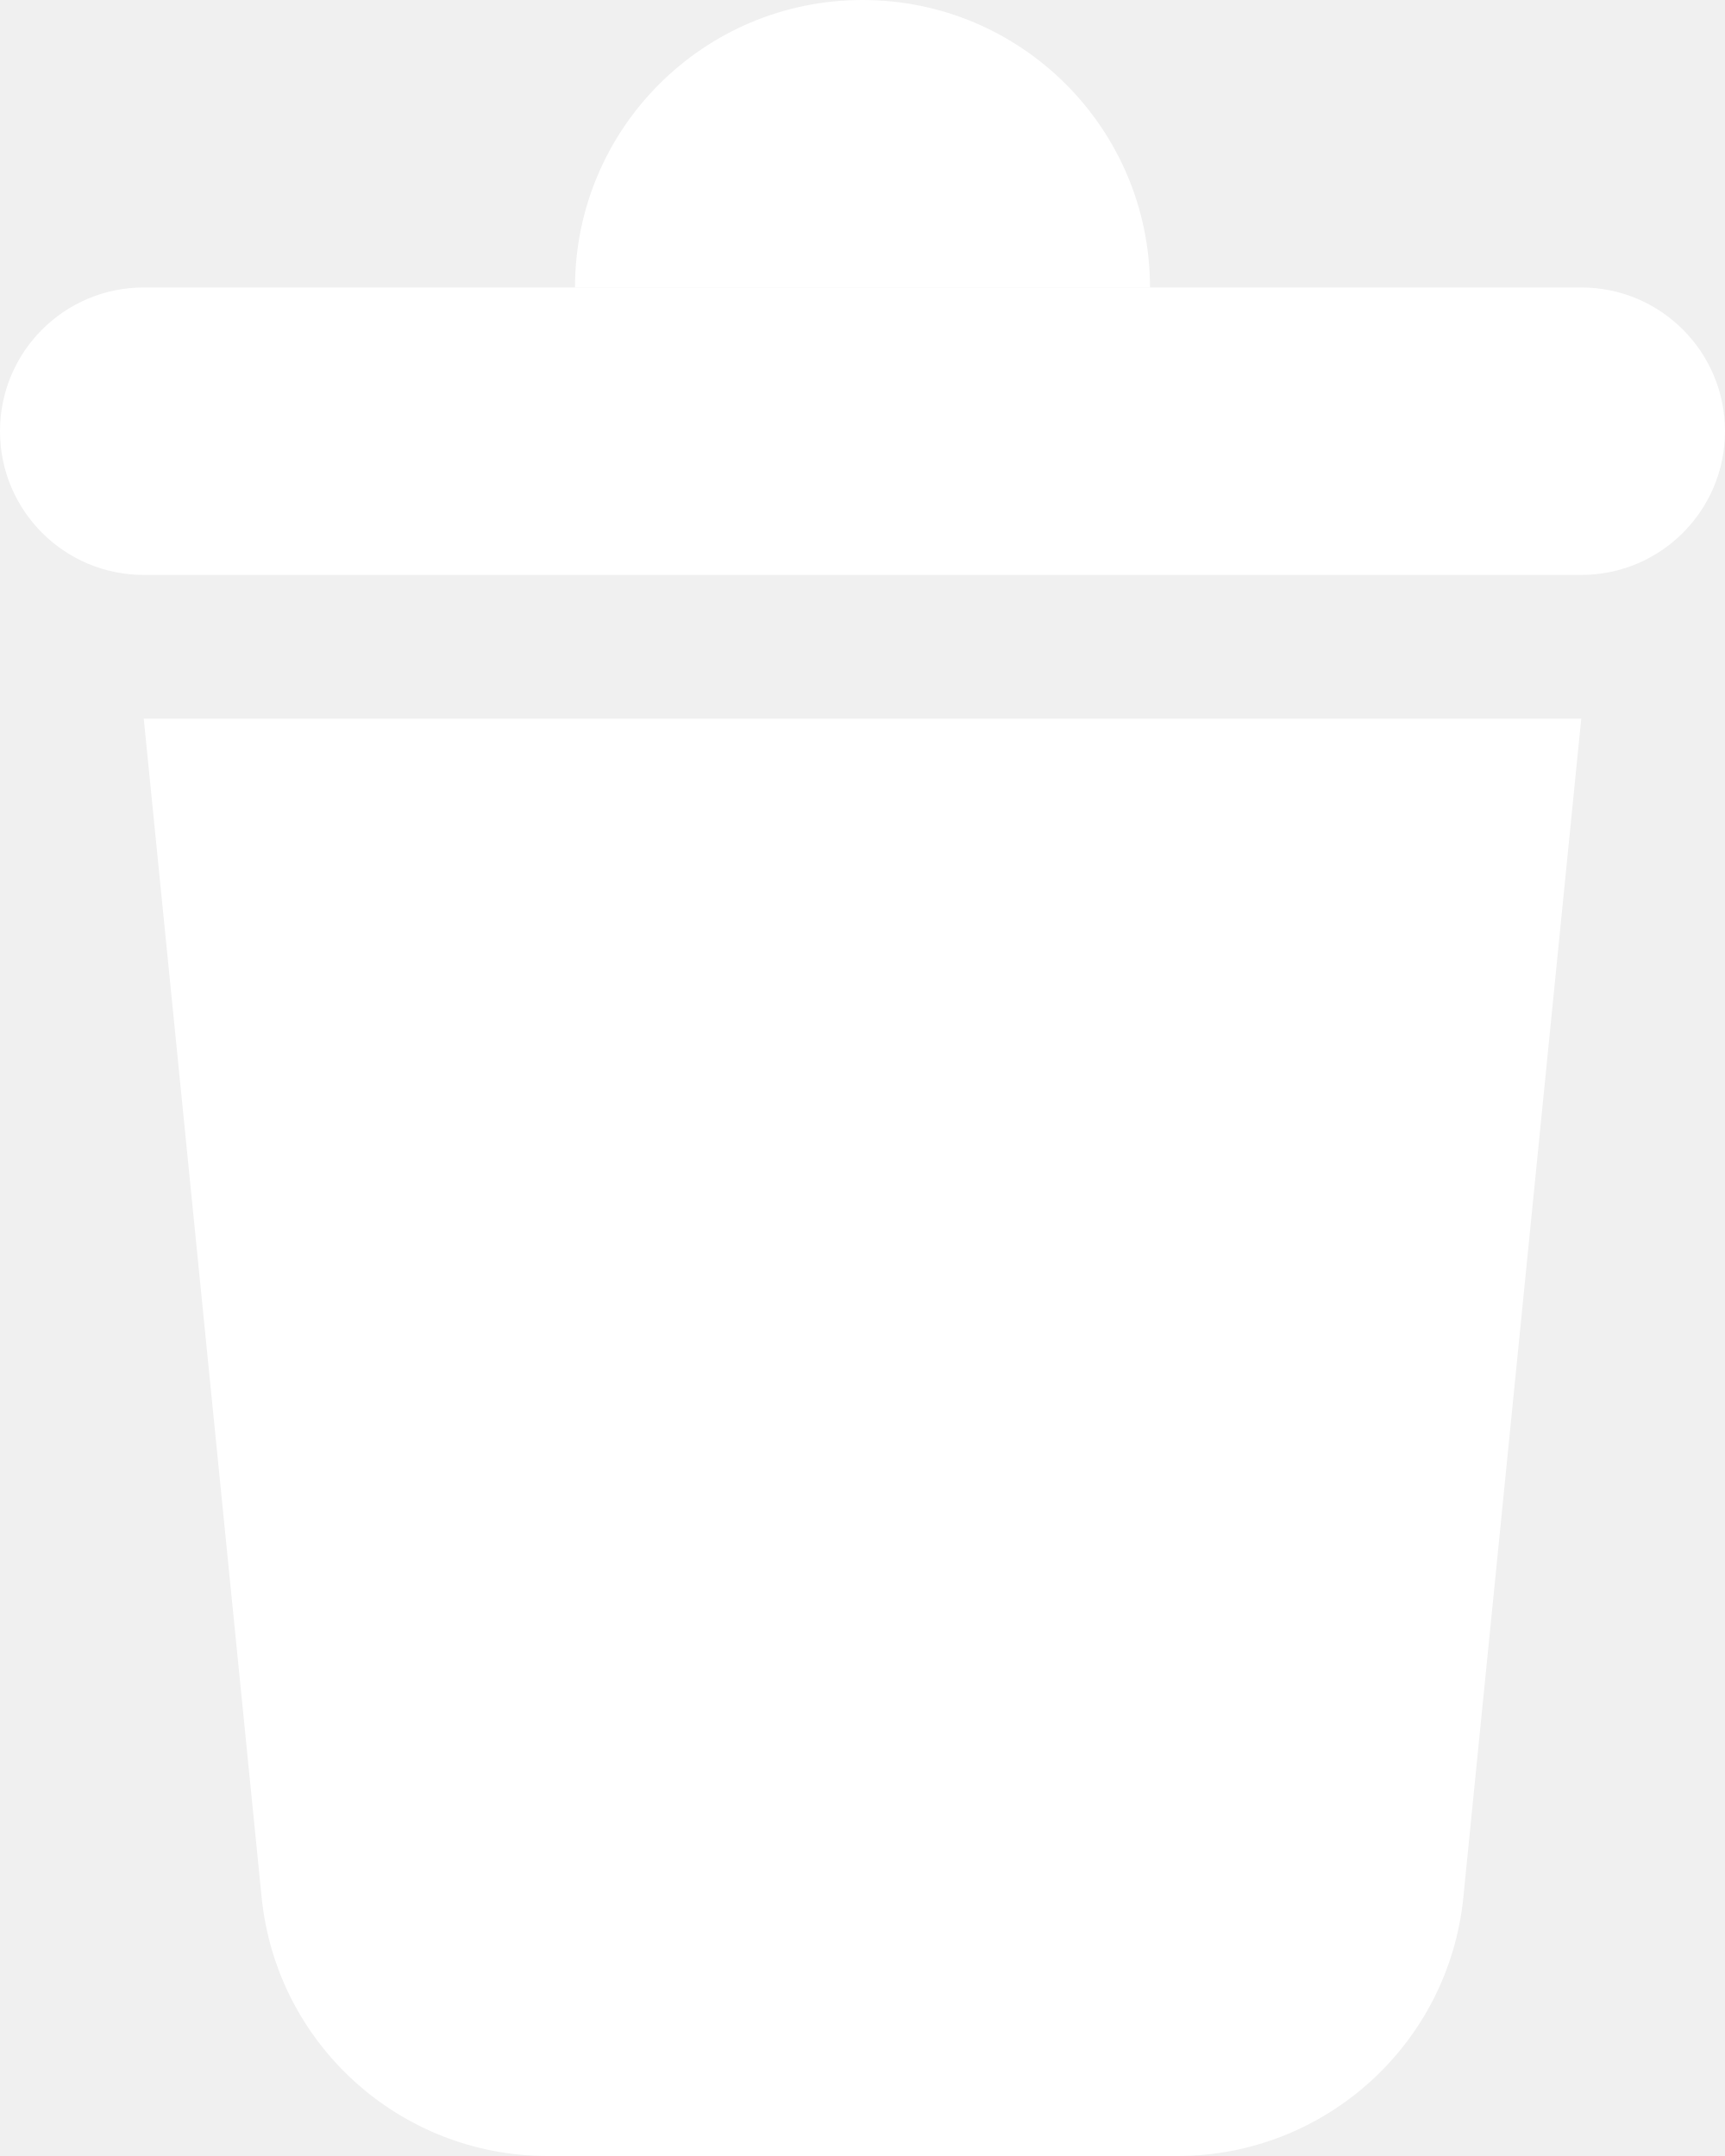
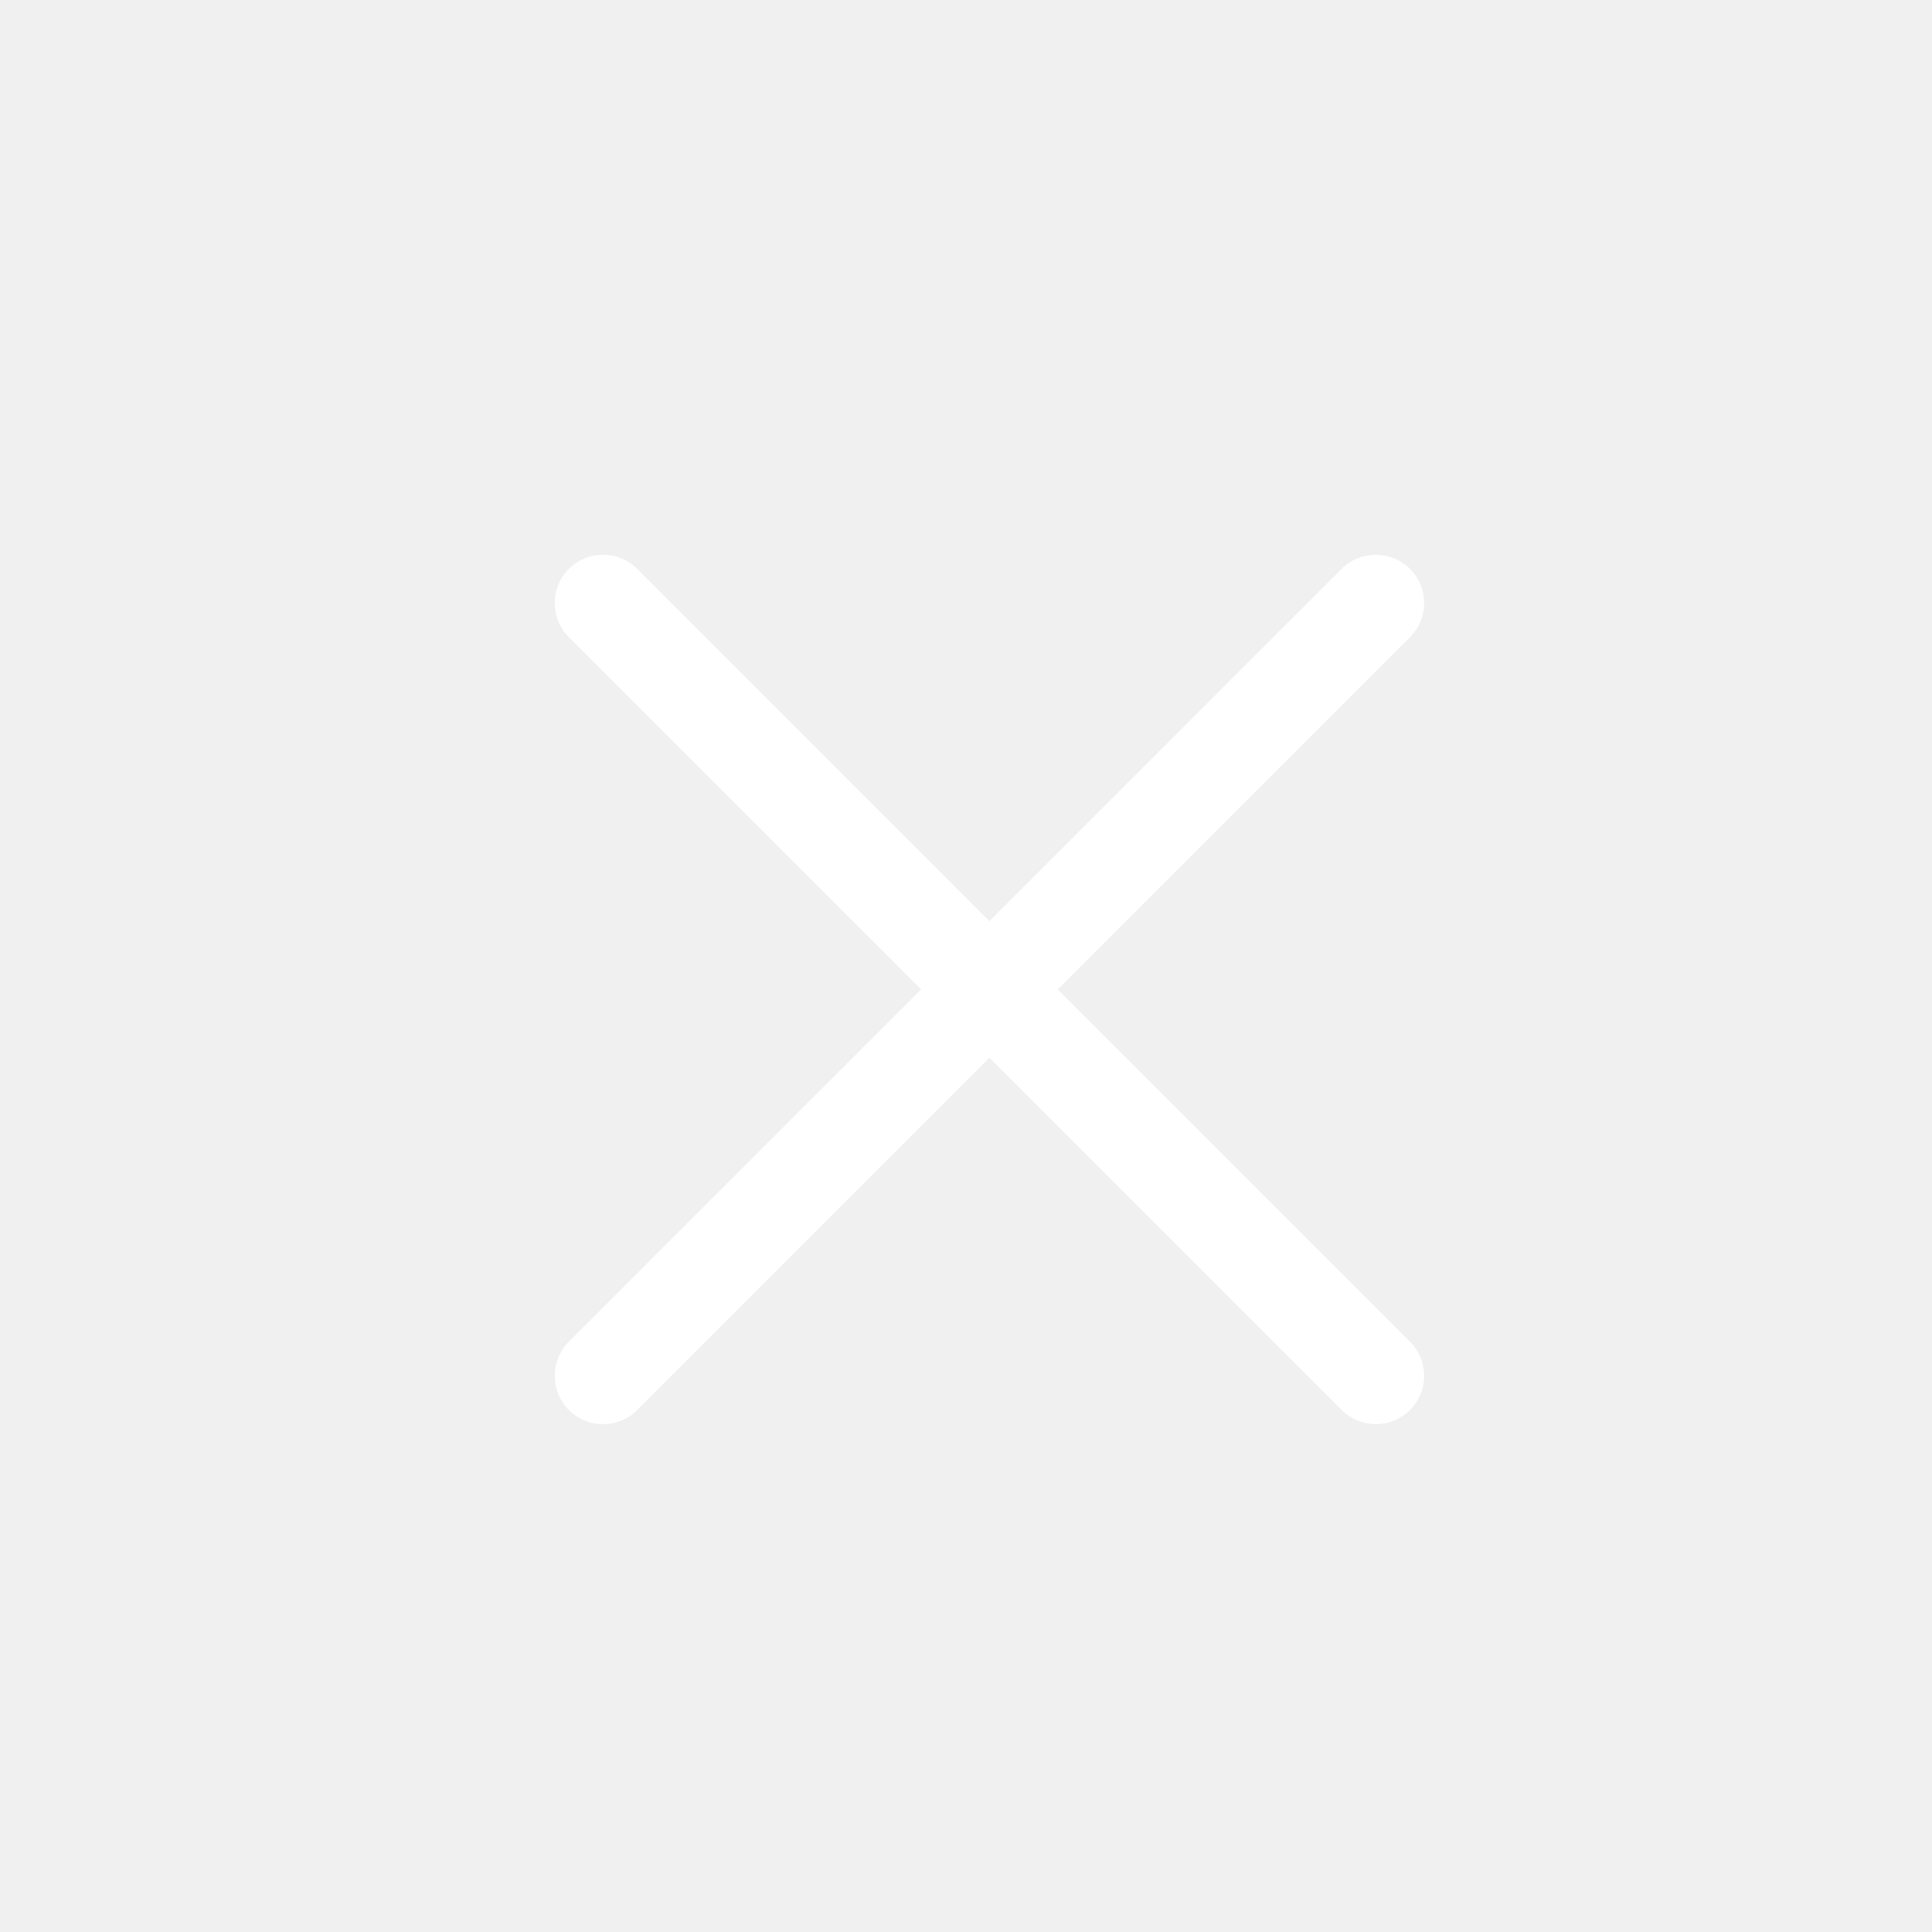
- <svg xmlns="http://www.w3.org/2000/svg" width="12" height="15" viewBox="0 0 12 15" fill="none">
-   <path d="M1 5H11L10.18 13.199C10.078 14.221 9.218 15 8.19 15H3.81C2.782 15 1.922 14.221 1.82 13.199L1 5Z" fill="white" />
-   <rect y="2" width="12" height="2" rx="1" fill="white" />
-   <path d="M4 2C4 0.895 4.895 0 6 0C7.105 0 8 0.895 8 2H4Z" fill="white" />
+ <svg xmlns="http://www.w3.org/2000/svg" width="40" height="40" viewBox="0 0 40 40" fill="none">
+   <path d="M12.485 28.485L28.485 12.485" stroke="white" stroke-width="2" stroke-linecap="round" />
+   <path d="M28.485 28.485L12.485 12.485" stroke="white" stroke-width="2" stroke-linecap="round" />
</svg>
